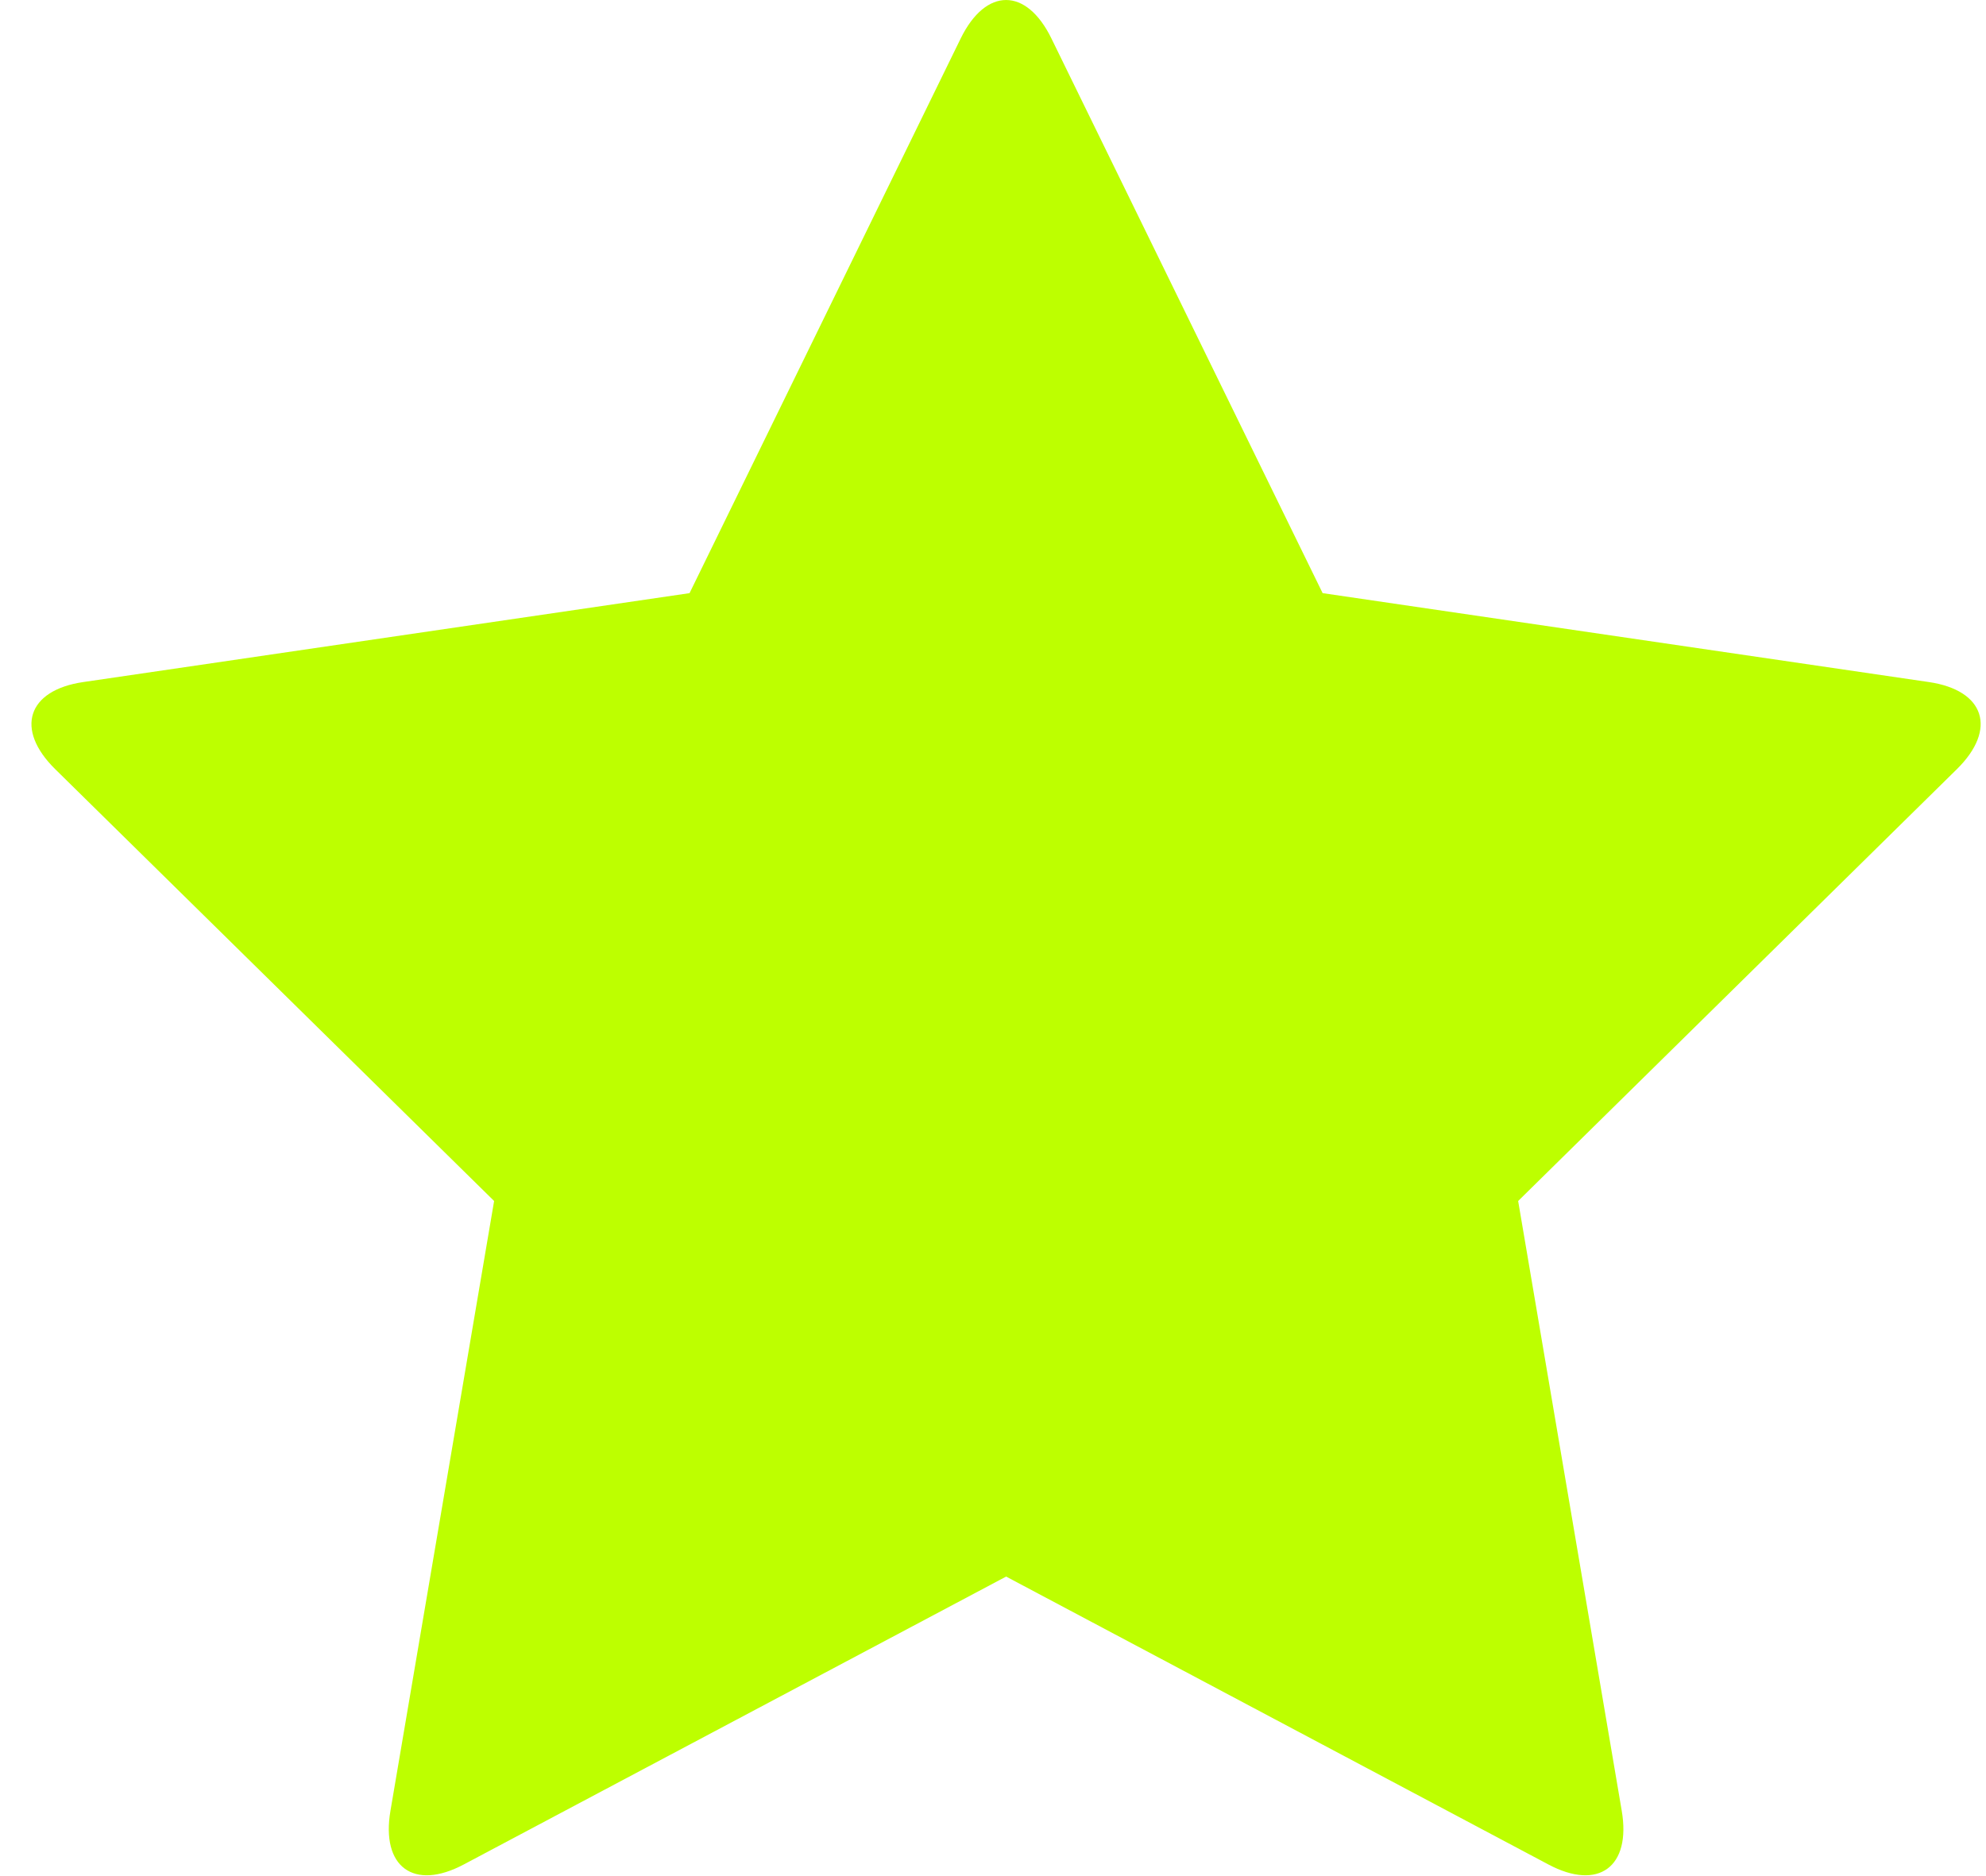
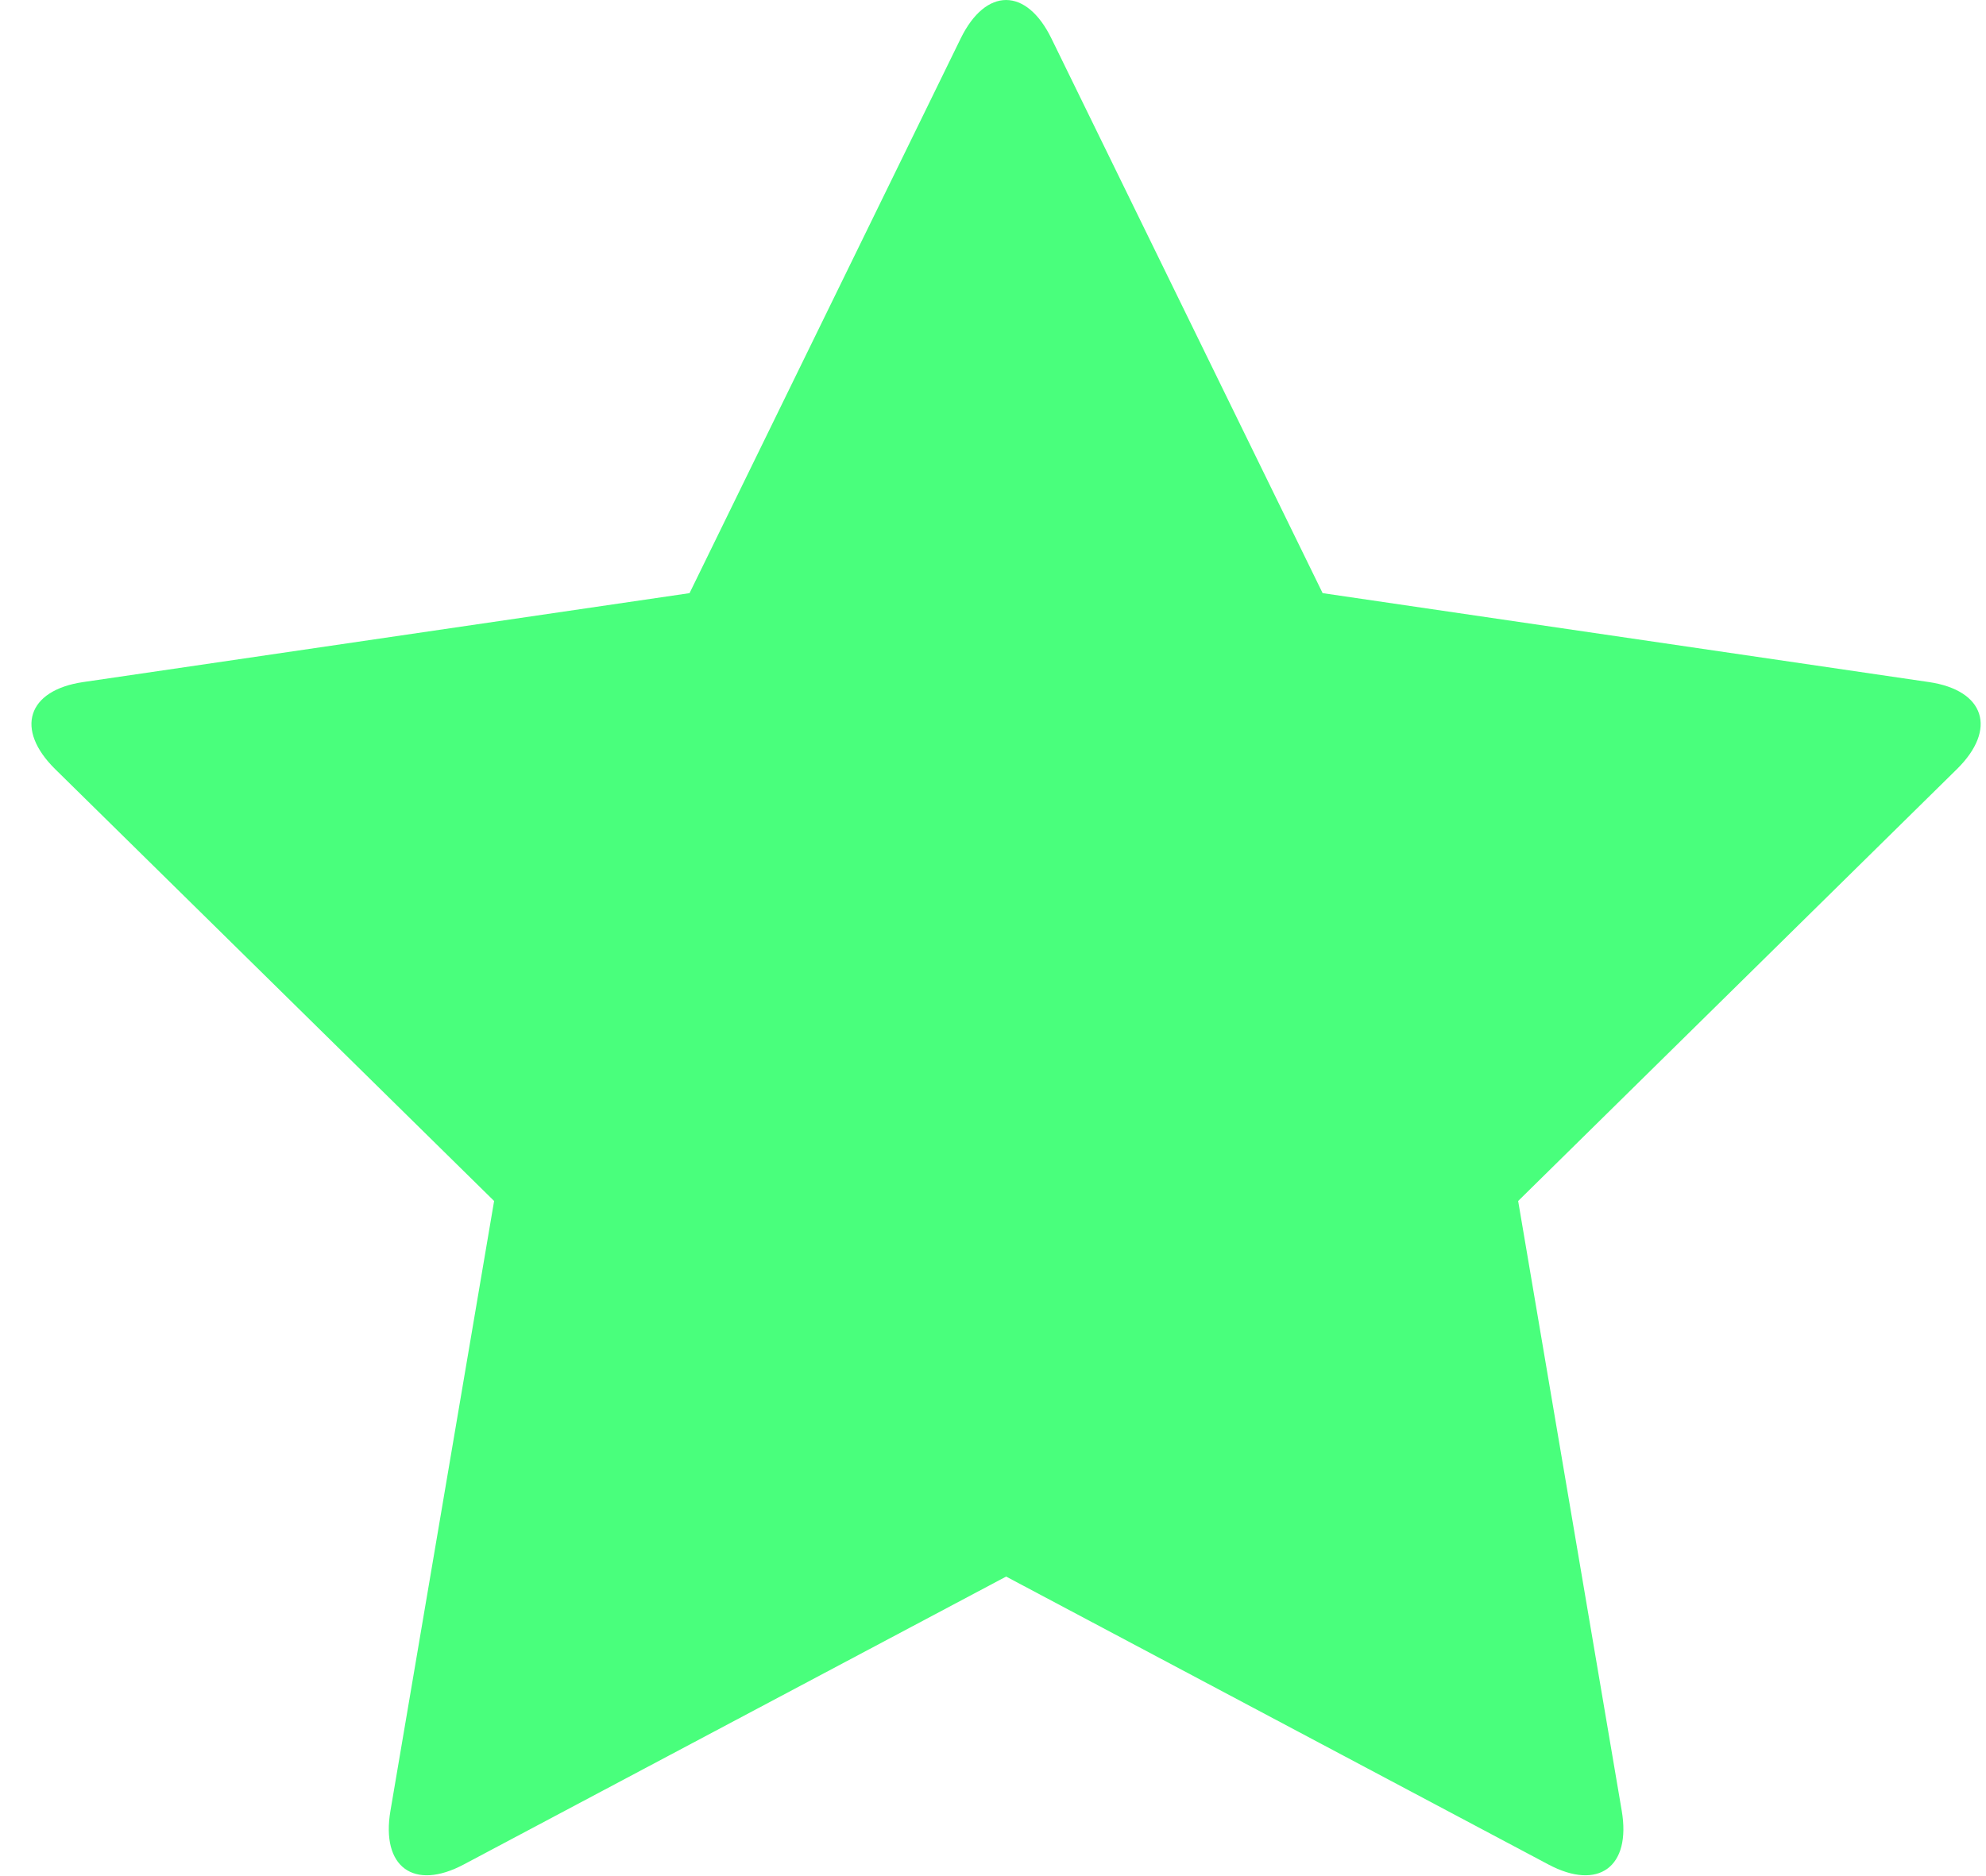
<svg xmlns="http://www.w3.org/2000/svg" width="54" height="51" viewBox="0 0 54 51" fill="none">
-   <path d="M1.5 20.917L13.435 32.662L10.617 49.242C10.355 50.772 11.249 51.43 12.611 50.705L27.357 42.876L42.1 50.705C43.462 51.43 44.357 50.772 44.095 49.242L41.279 32.662L53.209 20.917C54.311 19.832 53.968 18.772 52.447 18.549L35.963 16.131L28.588 1.045C27.907 -0.348 26.805 -0.348 26.122 1.045L18.749 16.131L2.264 18.549C0.739 18.772 0.401 19.834 1.5 20.917Z" fill="#BDFF00" />
+   <path d="M1.5 20.917L13.435 32.662L10.617 49.242C10.355 50.772 11.249 51.43 12.611 50.705L27.357 42.876L42.1 50.705C43.462 51.43 44.357 50.772 44.095 49.242L41.279 32.662L53.209 20.917C54.311 19.832 53.968 18.772 52.447 18.549L35.963 16.131L28.588 1.045C27.907 -0.348 26.805 -0.348 26.122 1.045L18.749 16.131L2.264 18.549C0.739 18.772 0.401 19.834 1.5 20.917Z" fill="#49FF7C" />
</svg>
